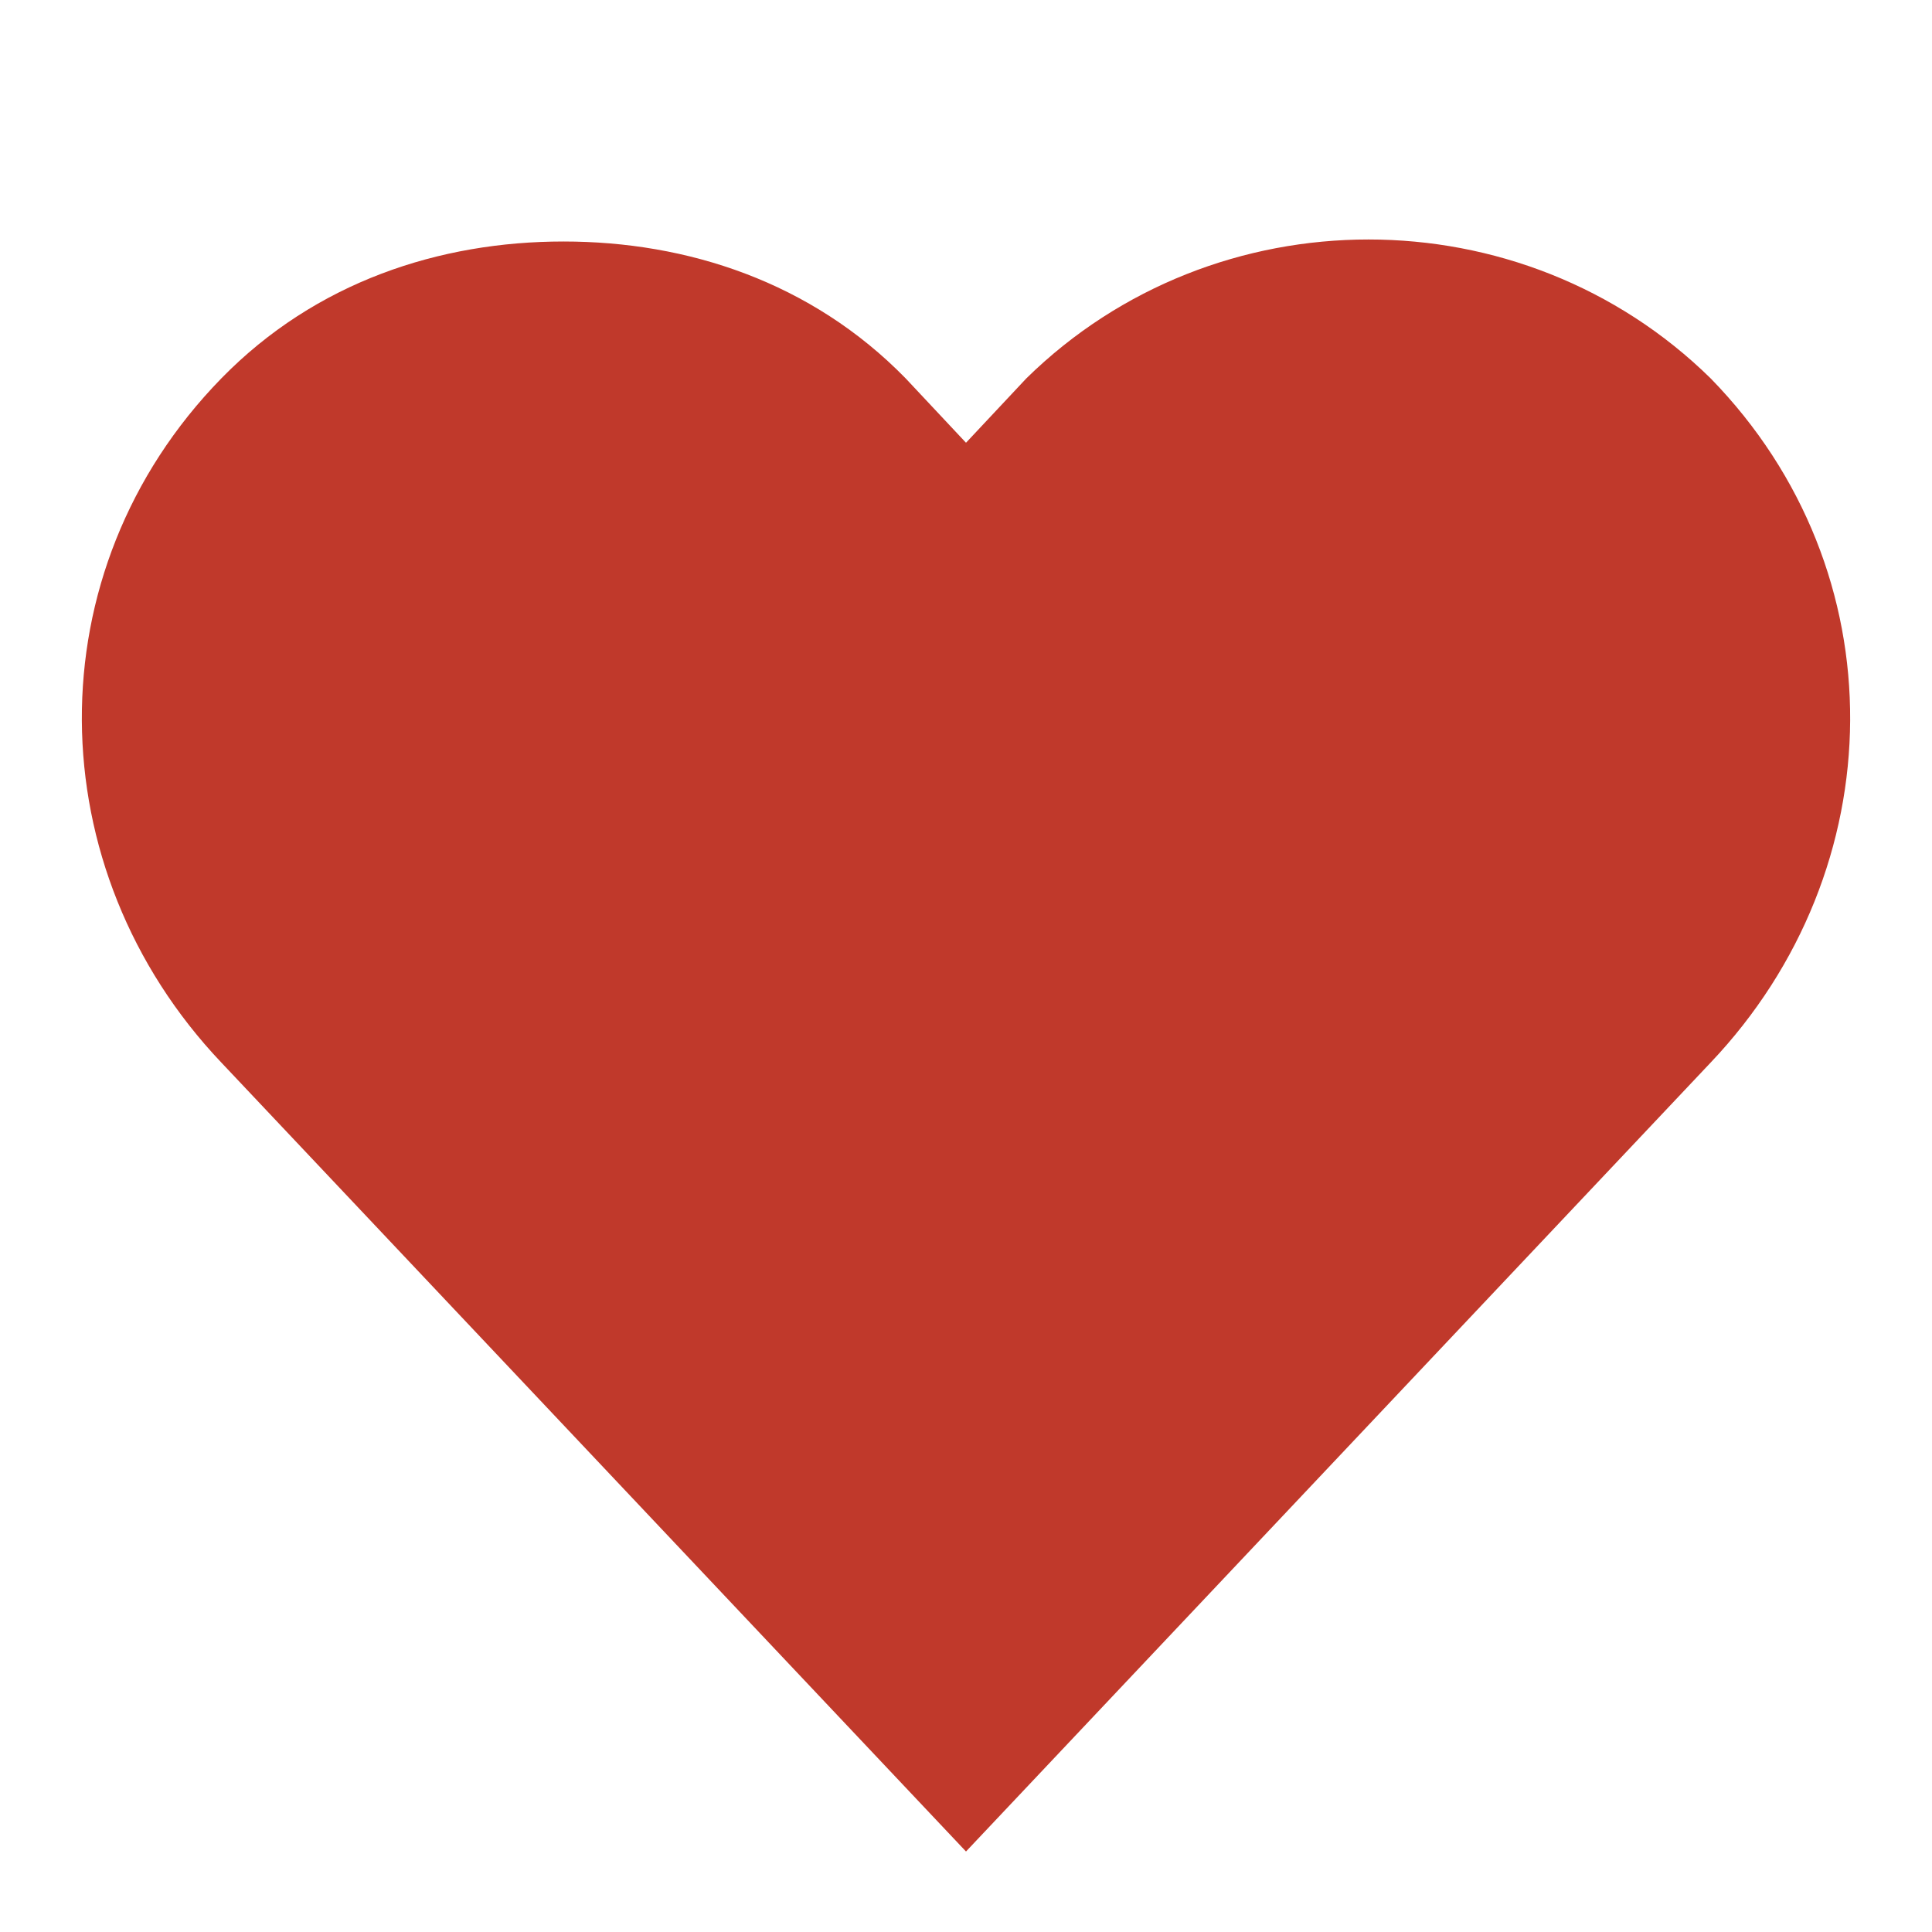
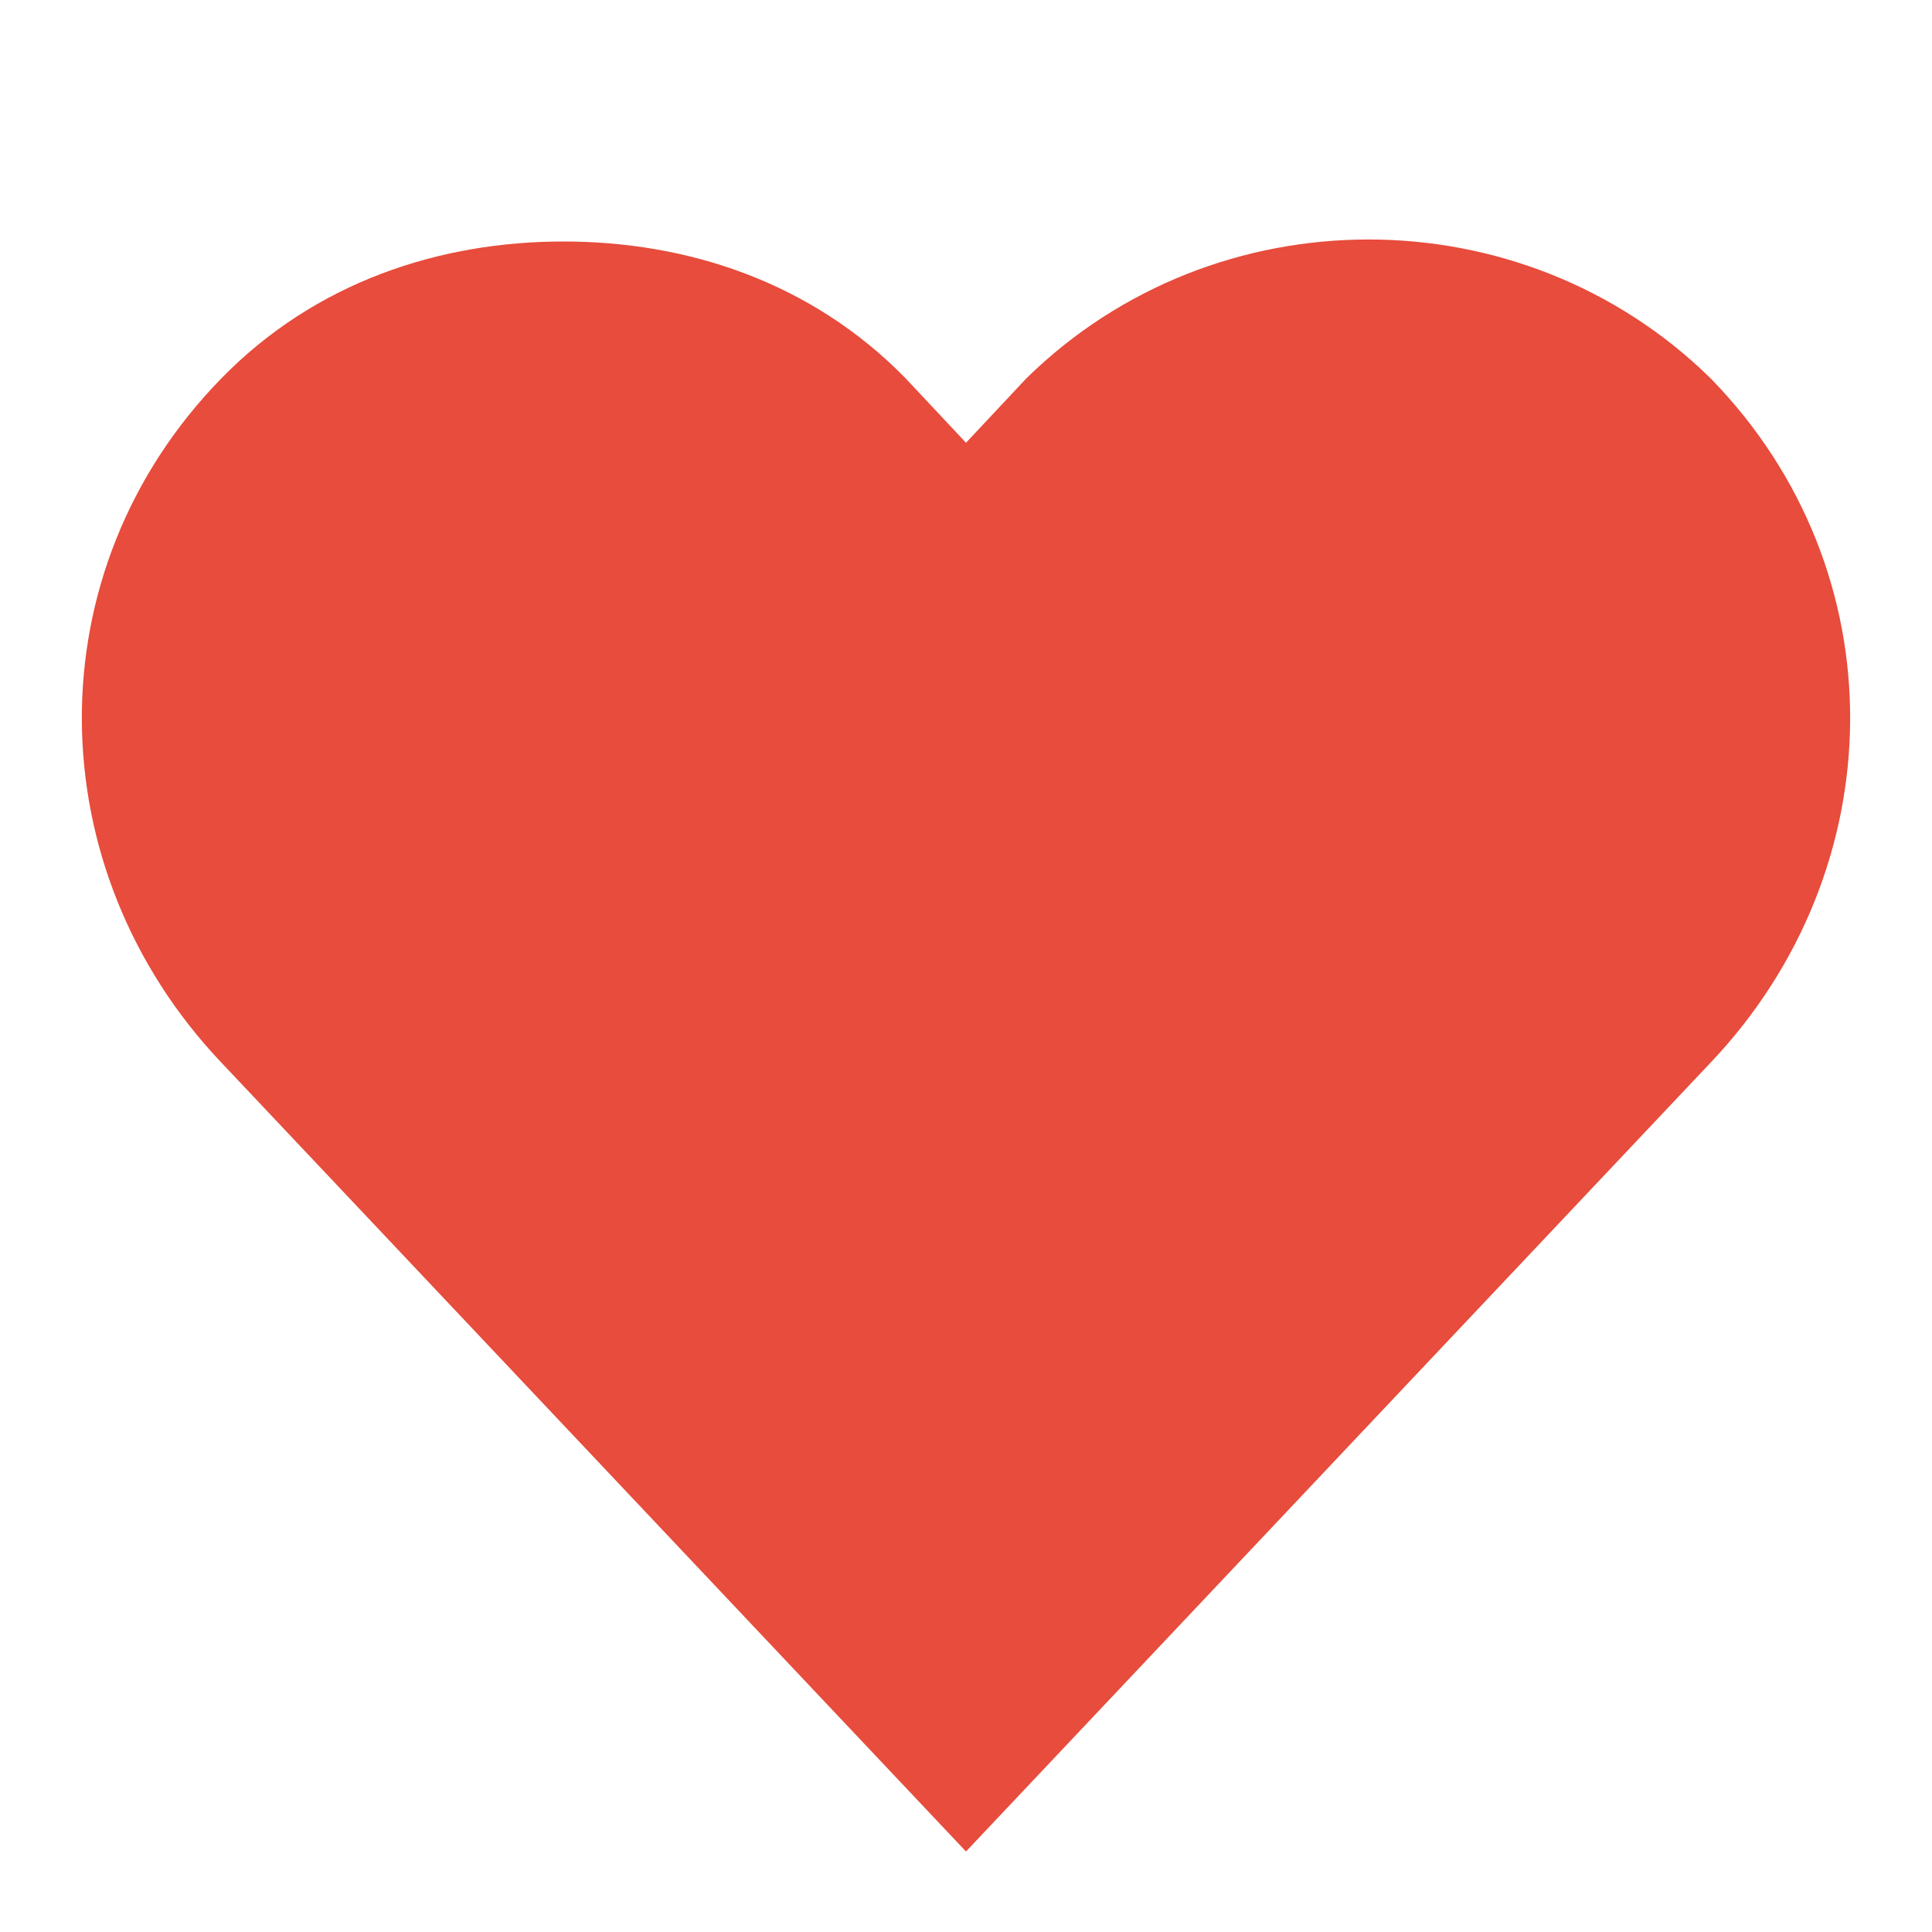
<svg xmlns="http://www.w3.org/2000/svg" height="24" width="24" version="1.1">
  <g transform="translate(0 -1028.4)">
-     <path d="m7 1031.4c-1.536 0-3.078 0.5-4.25 1.7-2.343 2.4-2.279 6.1 0 8.5l9.25 9.8 9.25-9.8c2.279-2.4 2.343-6.1 0-8.5-2.343-2.3-6.157-2.3-8.5 0l-0.75 0.8-0.75-0.8c-1.172-1.2-2.715-1.7-4.25-1.7z" fill="#c0392b" />
+     <path d="m7 1031.4c-1.536 0-3.078 0.5-4.25 1.7-2.343 2.4-2.279 6.1 0 8.5l9.25 9.8 9.25-9.8c2.279-2.4 2.343-6.1 0-8.5-2.343-2.3-6.157-2.3-8.5 0l-0.75 0.8-0.75-0.8c-1.172-1.2-2.715-1.7-4.25-1.7z" fill="#e74c3c" />
  </g>
</svg>
